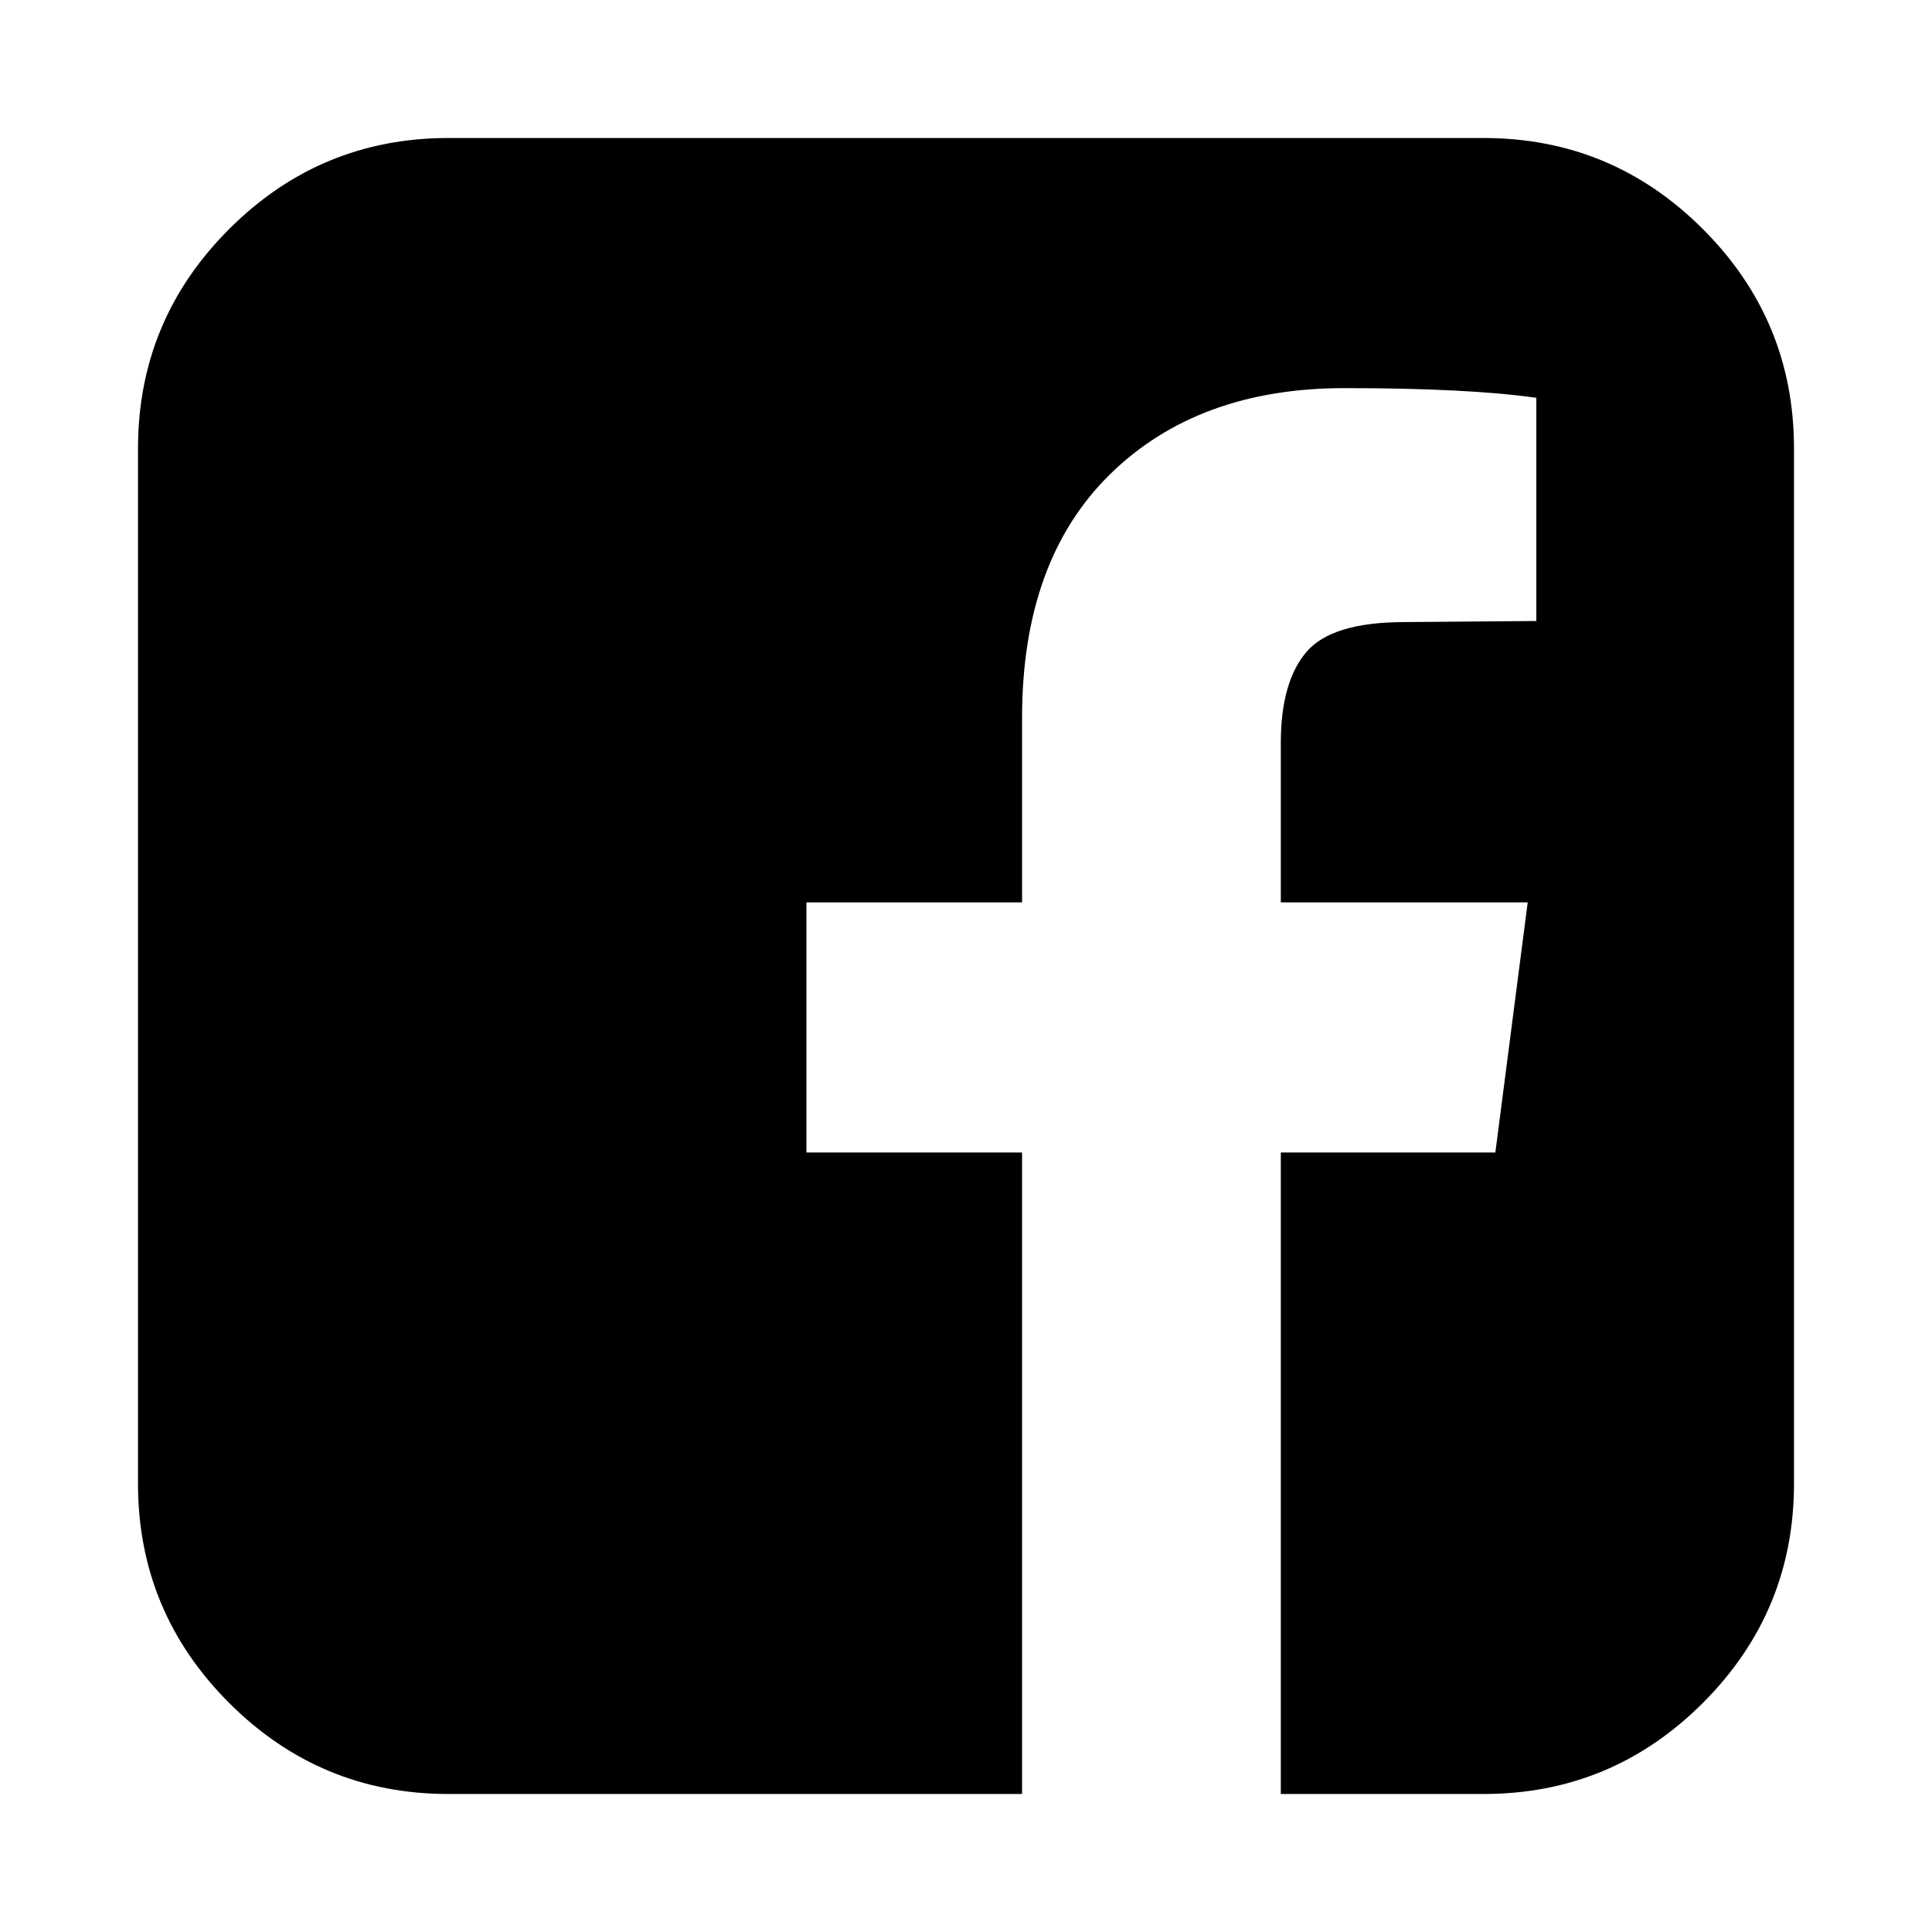
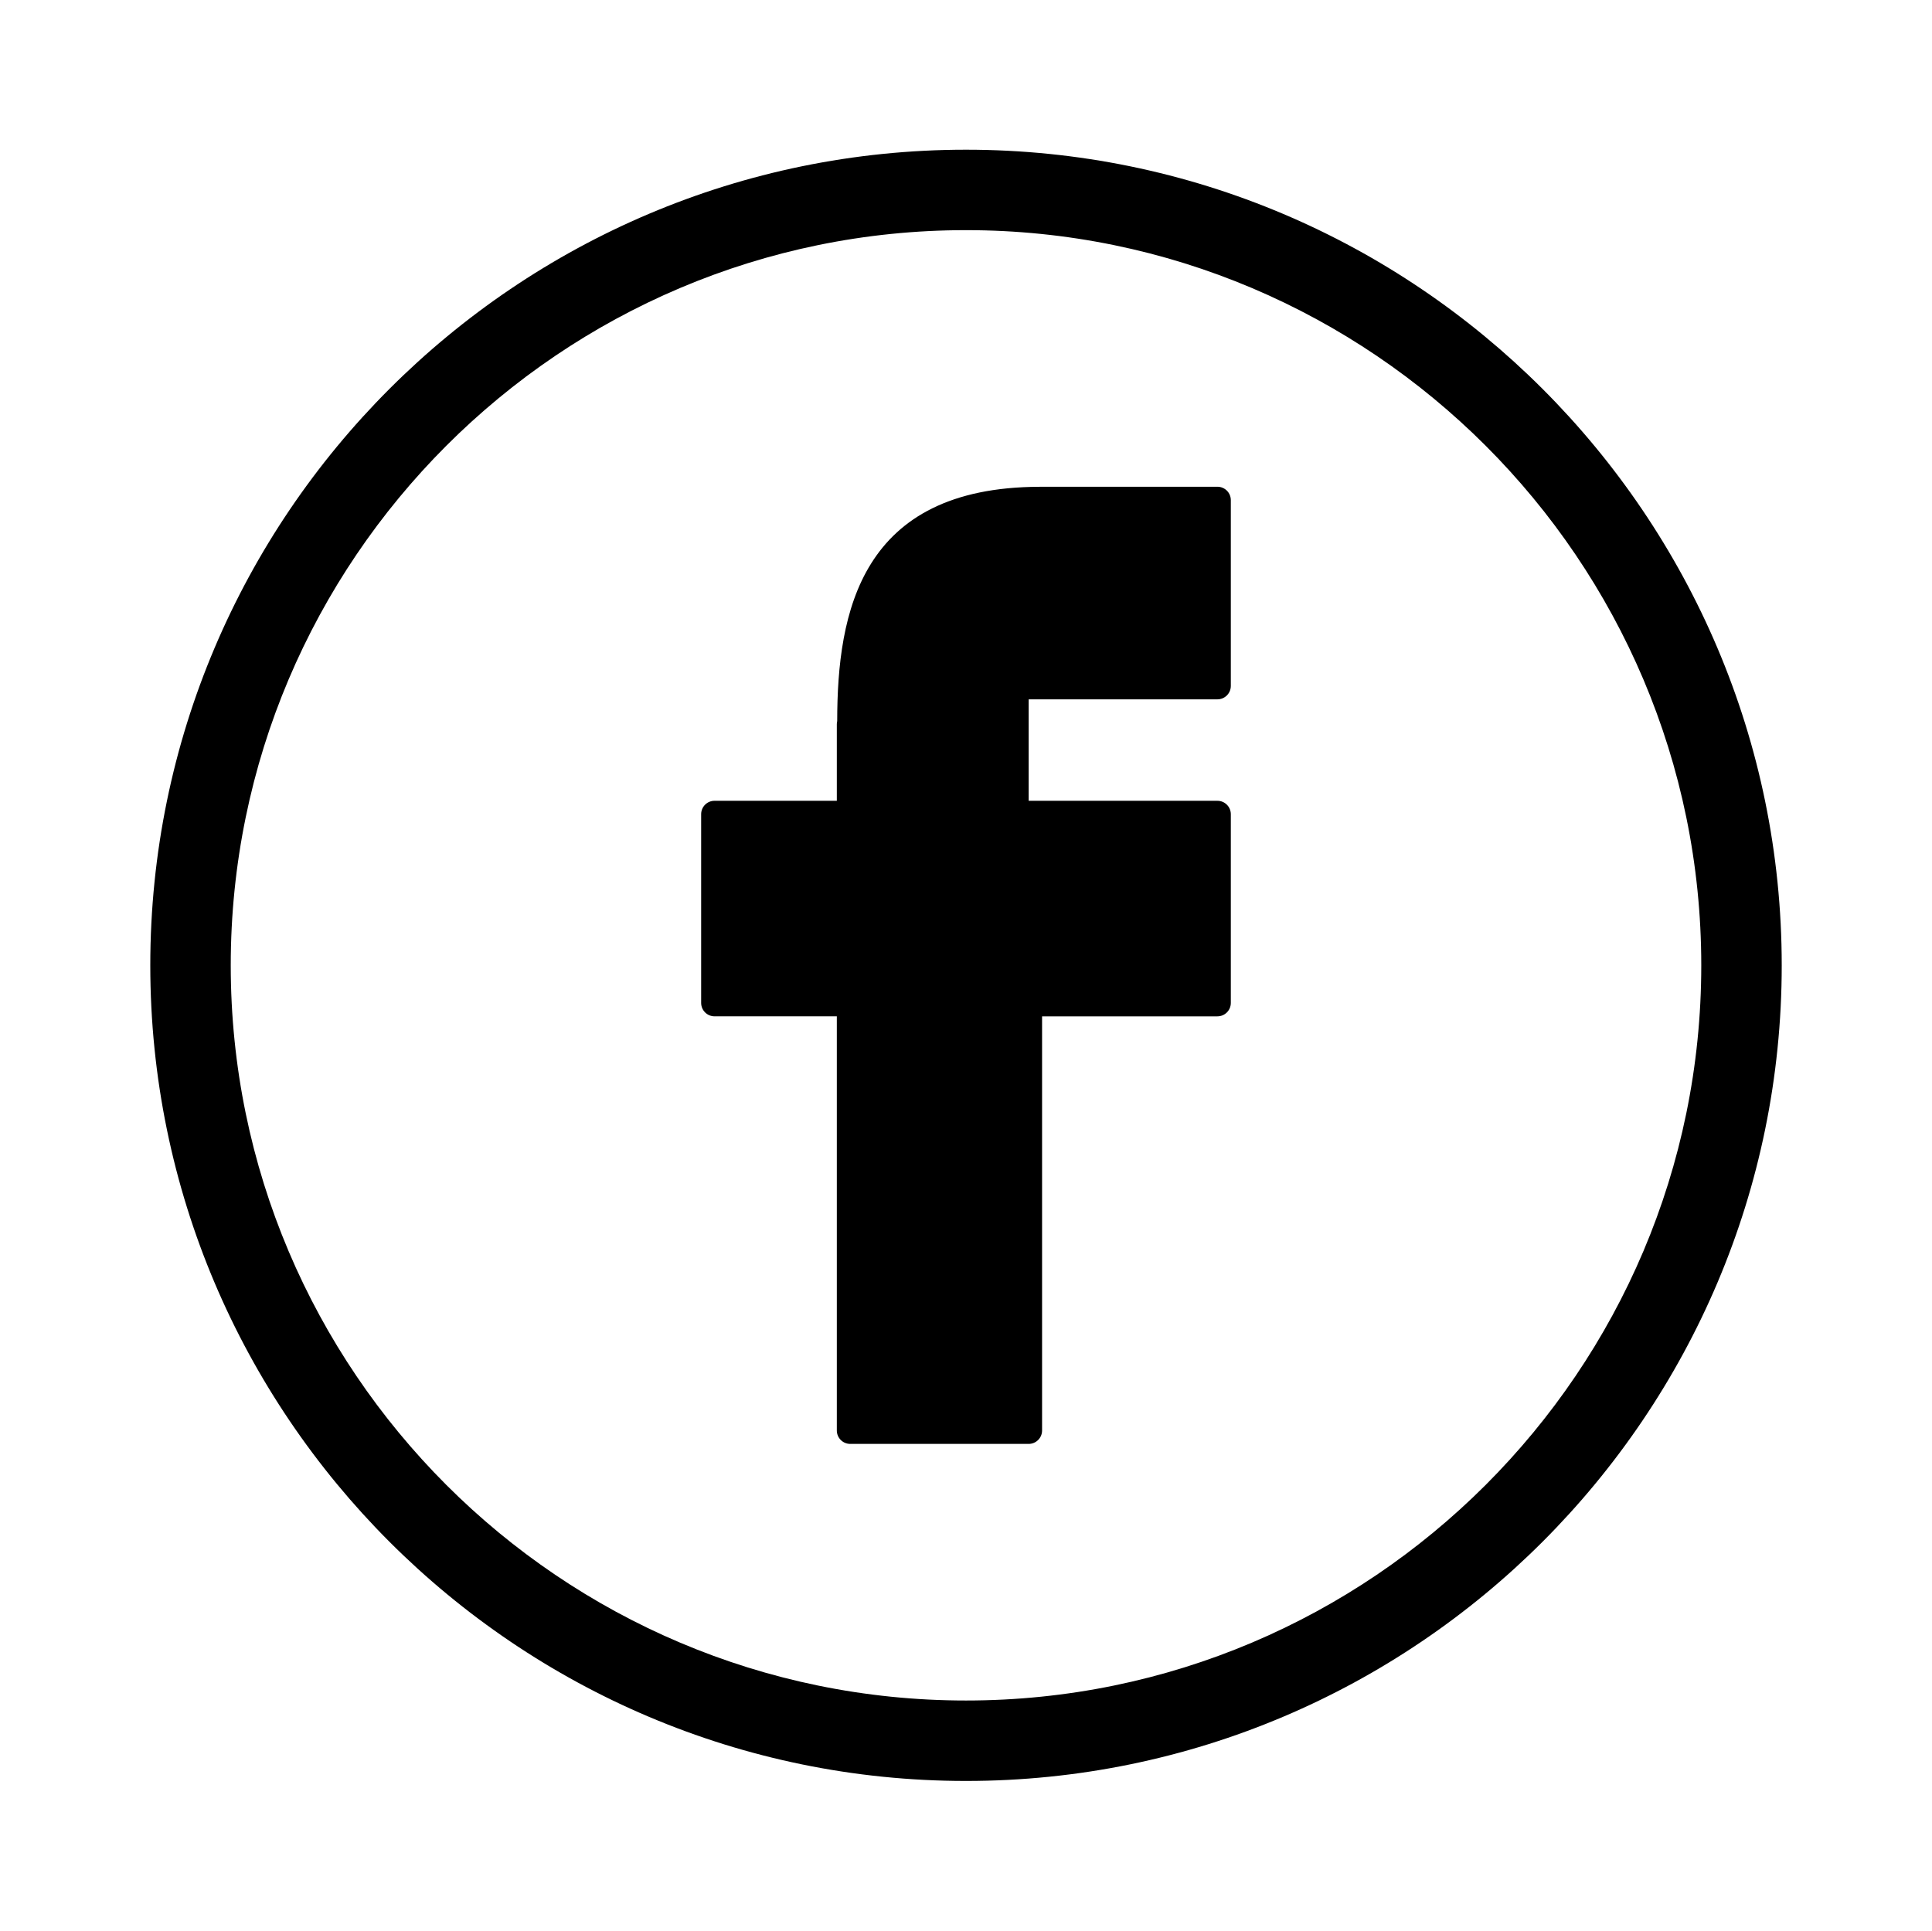
- <svg xmlns="http://www.w3.org/2000/svg" width="1792" height="1792" id="facebook">
-   <path d="M1376 128q119 0 203.5 84.5T1664 416v960q0 119-84.5 203.5T1376 1664h-188v-595h199l30-232h-229V689q0-56 23.5-84t91.5-28l122-1V369q-63-9-178-9-136 0-217.5 80T948 666v171H748v232h200v595H416q-119 0-203.5-84.5T128 1376V416q0-119 84.5-203.5T416 128h960z" />
+ <svg xmlns="http://www.w3.org/2000/svg" width="144.083" height="144" id="facebook">
+   <path d="M72.041 11.166c-33.543 0-60.833 27.29-60.833 60.834 0 33.545 27.29 60.834 60.833 60.834 33.544 0 60.835-27.289 60.835-60.834-.001-33.544-27.292-60.834-60.835-60.834zm0 115.668c-30.235 0-54.833-24.598-54.833-54.834 0-30.235 24.598-54.834 54.833-54.834S126.876 41.765 126.876 72c-.001 30.236-24.6 54.834-54.835 54.834z" />
+   <path d="M90.792 36.304H77.596a.877.877 0 0 0-.09.004c-13.323.042-15.063 9.345-15.07 17.476a1.014 1.014 0 0 0-.028.235v5.708H53.29a1 1 0 0 0-1 1v14.077a1 1 0 0 0 1 1h9.118v30.891a1 1 0 0 0 1 1h13.307a1 1 0 0 0 1-1v-30.89h13.076a1 1 0 0 0 1-1V60.728a1 1 0 0 0-1-1H76.715v-7.567h14.076a1 1 0 0 0 1-1V37.304a.999.999 0 0 0-.999-1z" />
</svg>
